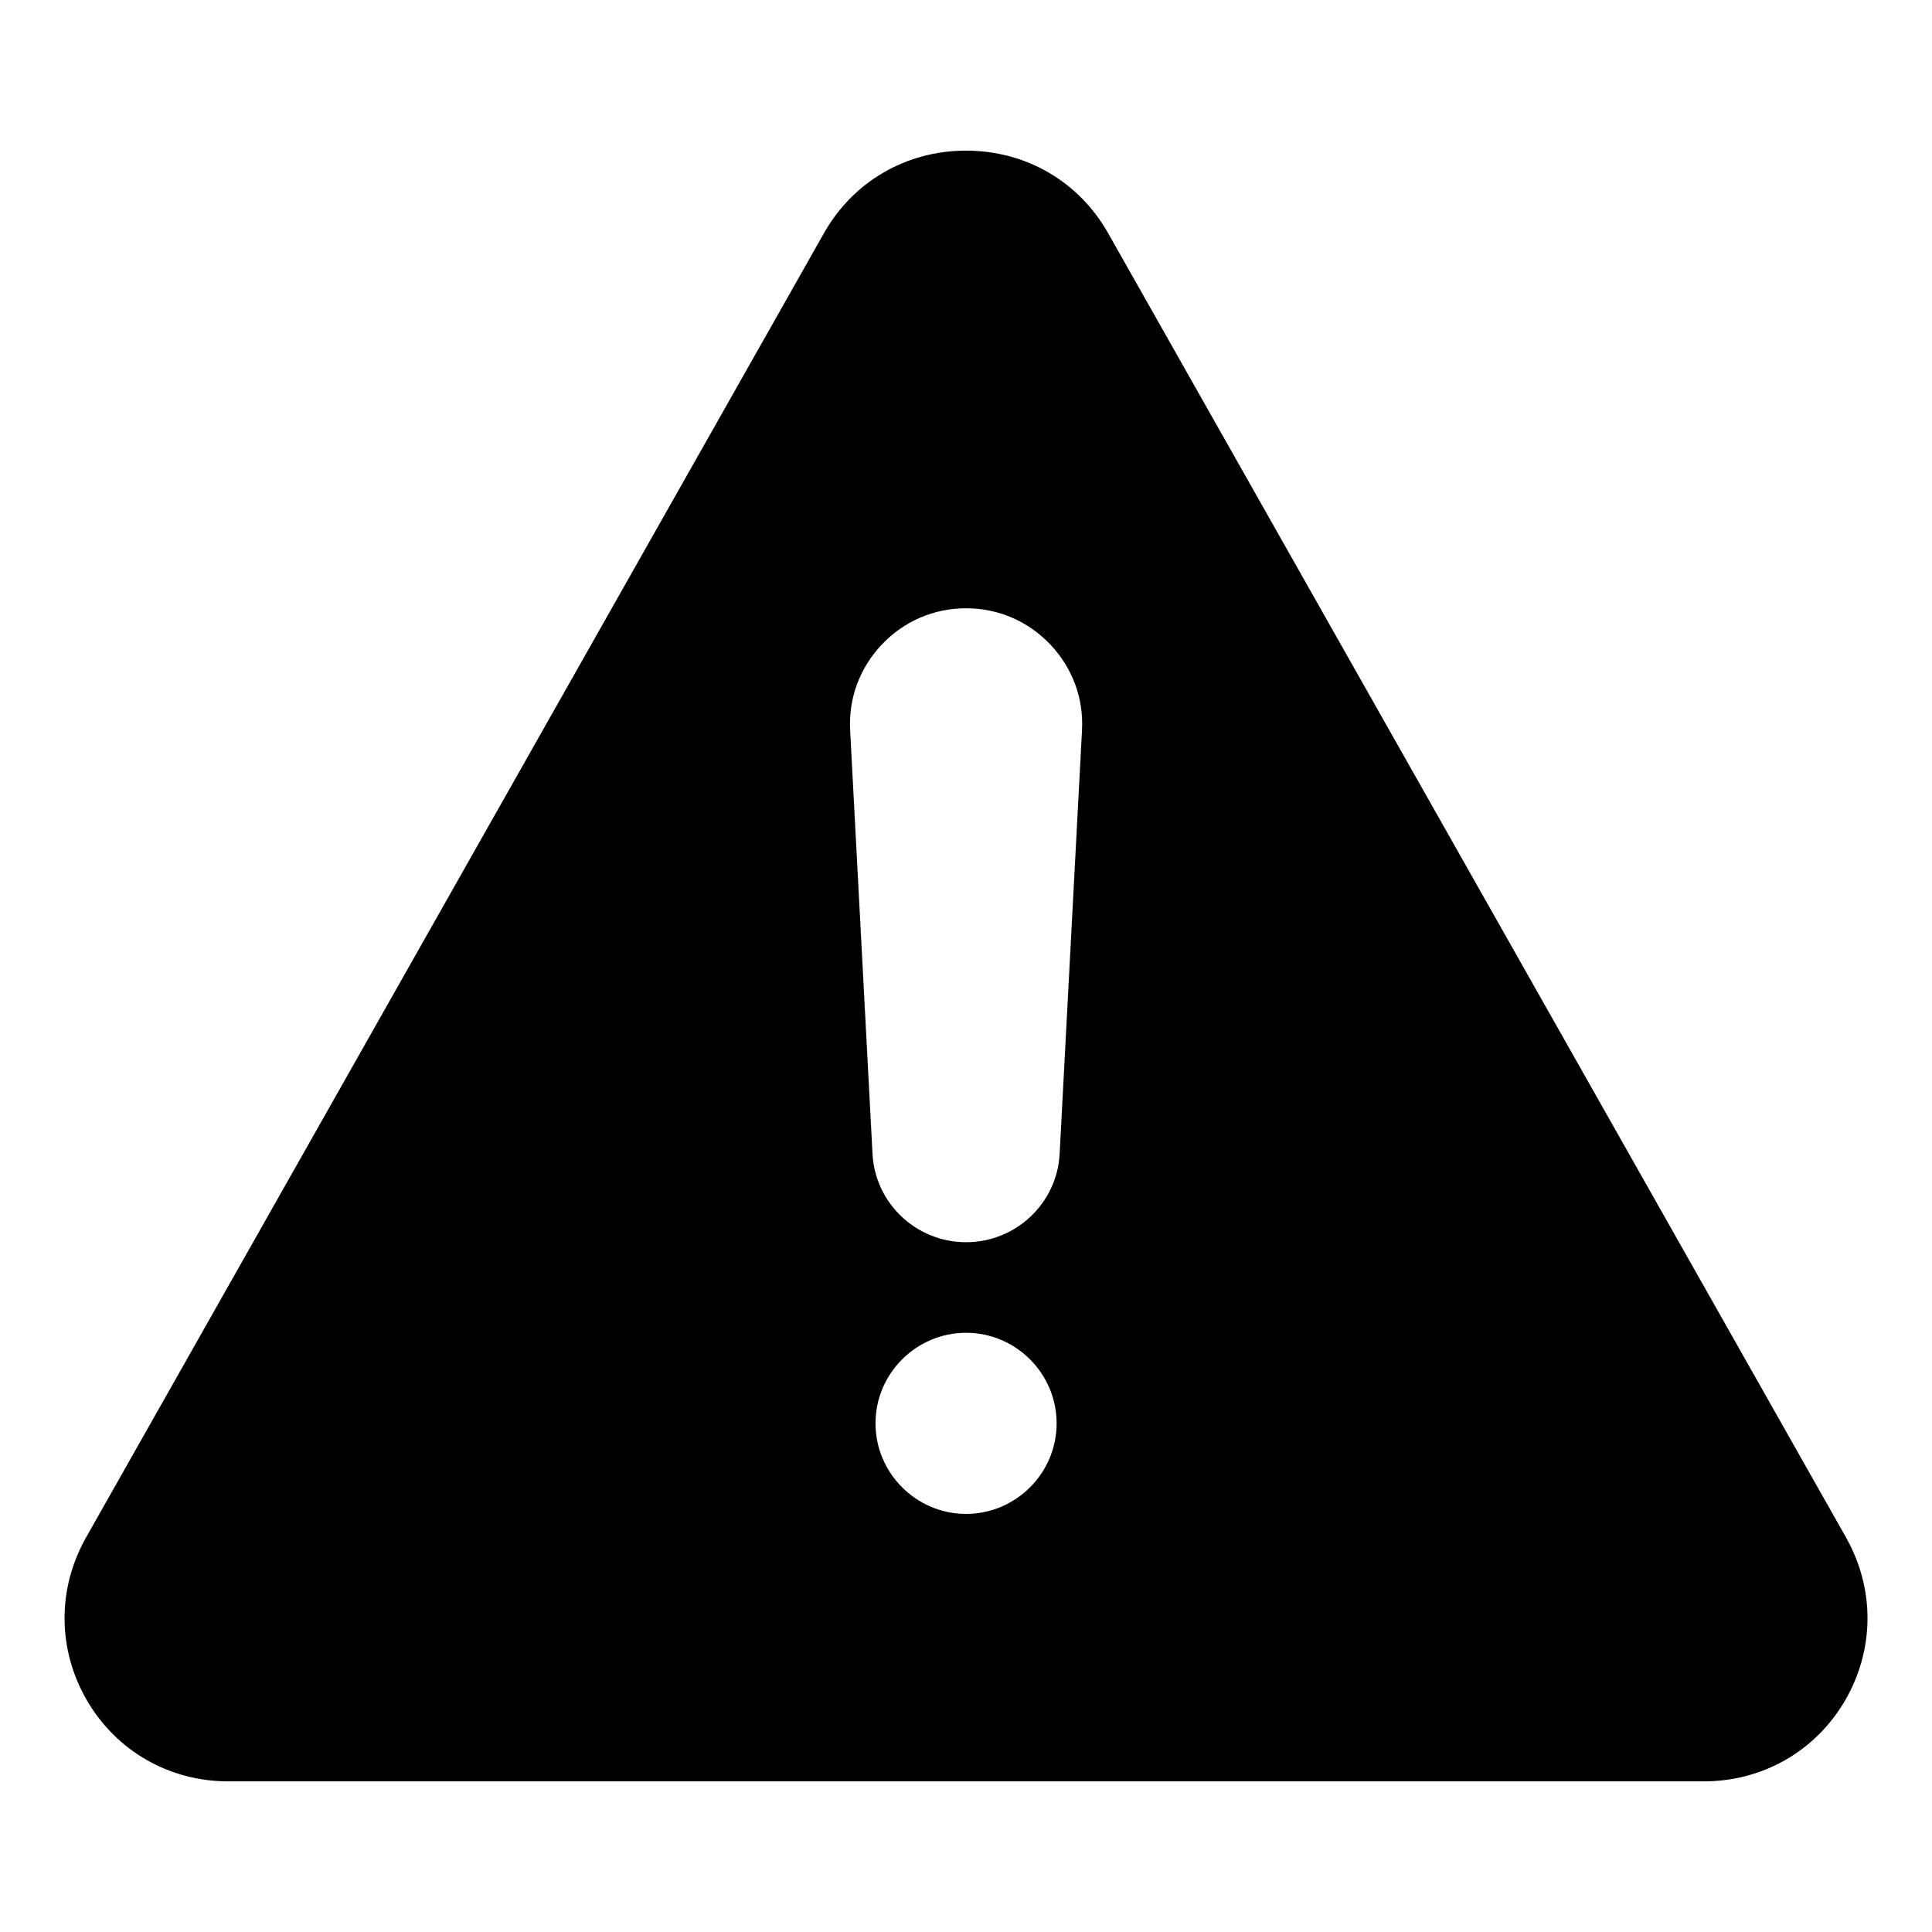
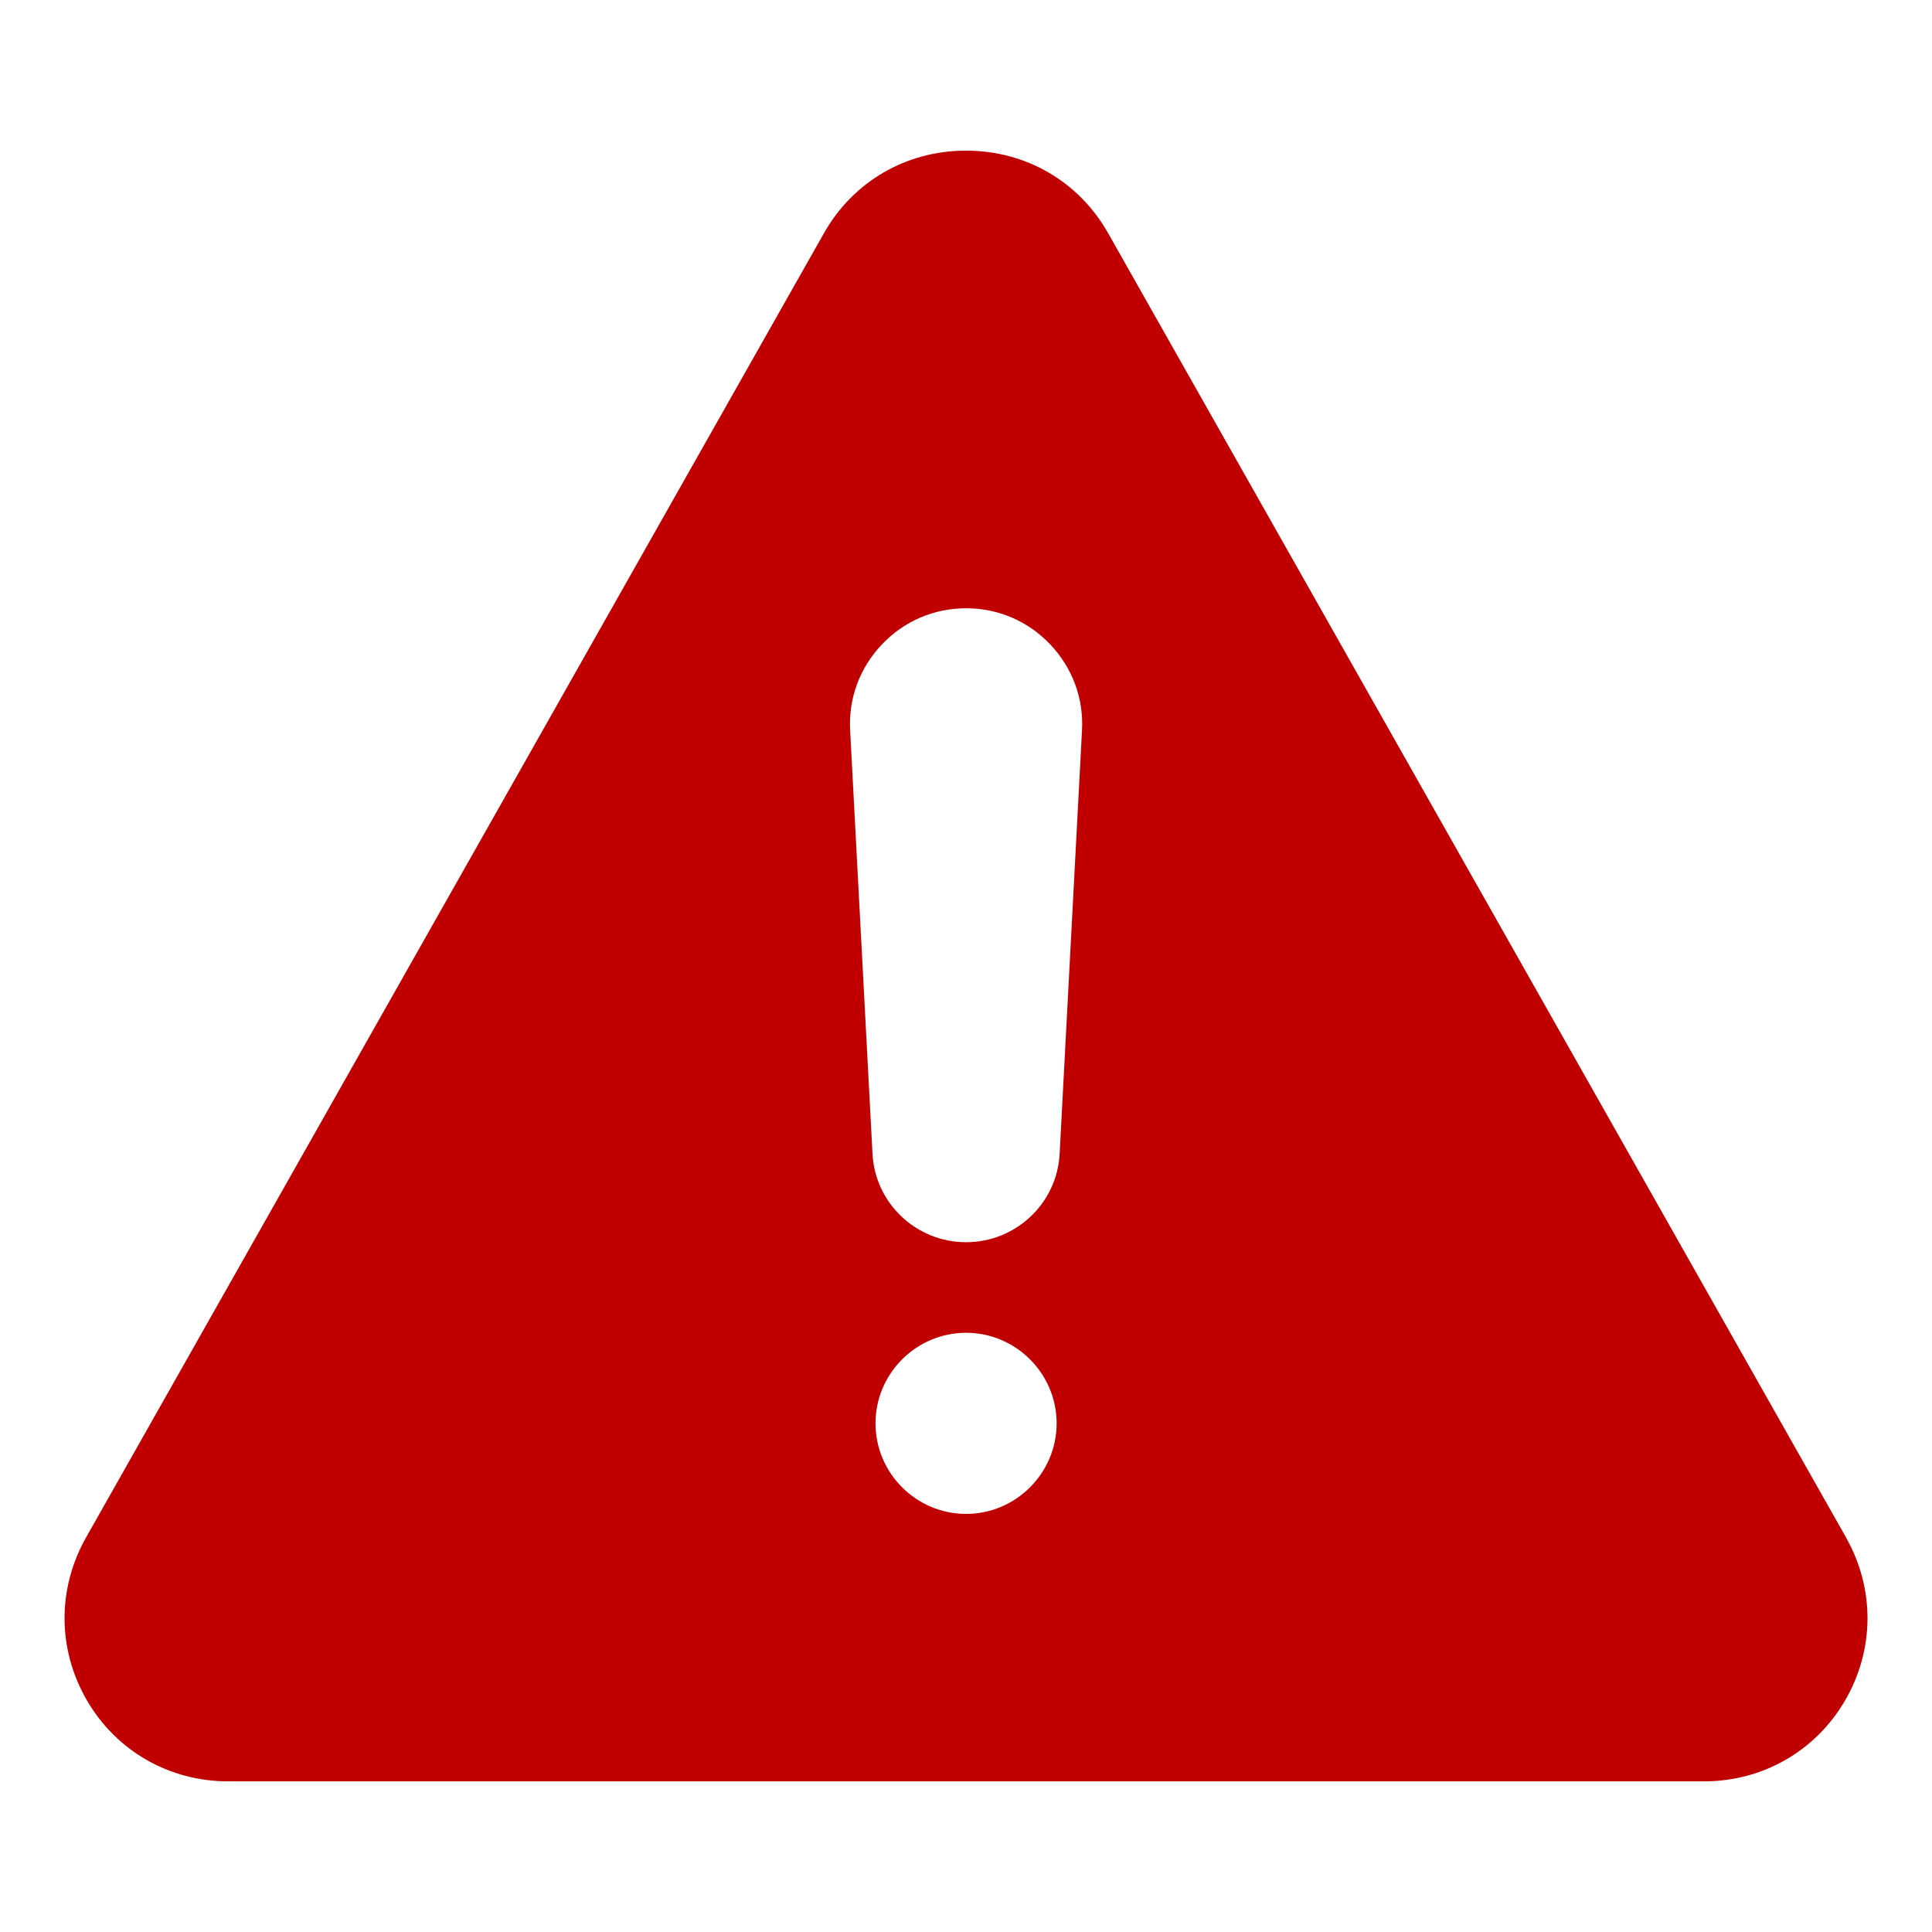
<svg xmlns="http://www.w3.org/2000/svg" width="1200pt" height="1200pt" version="1.1" viewBox="0 0 1200 1200">
-   <path d="m1146.6 954.94-458.26-810c-18.188-32.25-51.188-51.375-88.312-51.375s-70.125 19.125-88.312 51.375l-458.26 810c-18 31.875-17.812 69.562 0.562 101.25 18.375 31.5 51.188 50.25 87.75 50.25h916.5c36.562 0 69.375-18.75 87.75-50.25 18.375-31.688 18.562-69.375 0.562-101.25zm-602.81-70.875c0-30.938 25.312-56.25 56.25-56.25s56.25 25.312 56.25 56.25-25.312 56.25-56.25 56.25-56.25-25.312-56.25-56.25zm114.38-167.63c-1.5 30.938-27.188 55.125-58.125 55.125s-56.625-24.188-58.125-55.125l-13.875-262.69c-1.125-20.062 6-39 19.688-53.438s32.25-22.5 52.312-22.5 38.625 8.062 52.312 22.5 20.812 33.375 19.688 53.438z" />
+   <path fill="#C00000" d="m1146.6 954.94-458.26-810c-18.188-32.25-51.188-51.375-88.312-51.375s-70.125 19.125-88.312 51.375l-458.26 810c-18 31.875-17.812 69.562 0.562 101.25 18.375 31.5 51.188 50.25 87.75 50.25h916.5c36.562 0 69.375-18.75 87.75-50.25 18.375-31.688 18.562-69.375 0.562-101.25zm-602.81-70.875c0-30.938 25.312-56.25 56.25-56.25s56.25 25.312 56.25 56.25-25.312 56.25-56.25 56.25-56.25-25.312-56.25-56.25zm114.38-167.63c-1.5 30.938-27.188 55.125-58.125 55.125s-56.625-24.188-58.125-55.125l-13.875-262.69c-1.125-20.062 6-39 19.688-53.438s32.25-22.5 52.312-22.5 38.625 8.062 52.312 22.5 20.812 33.375 19.688 53.438z" />
</svg>
